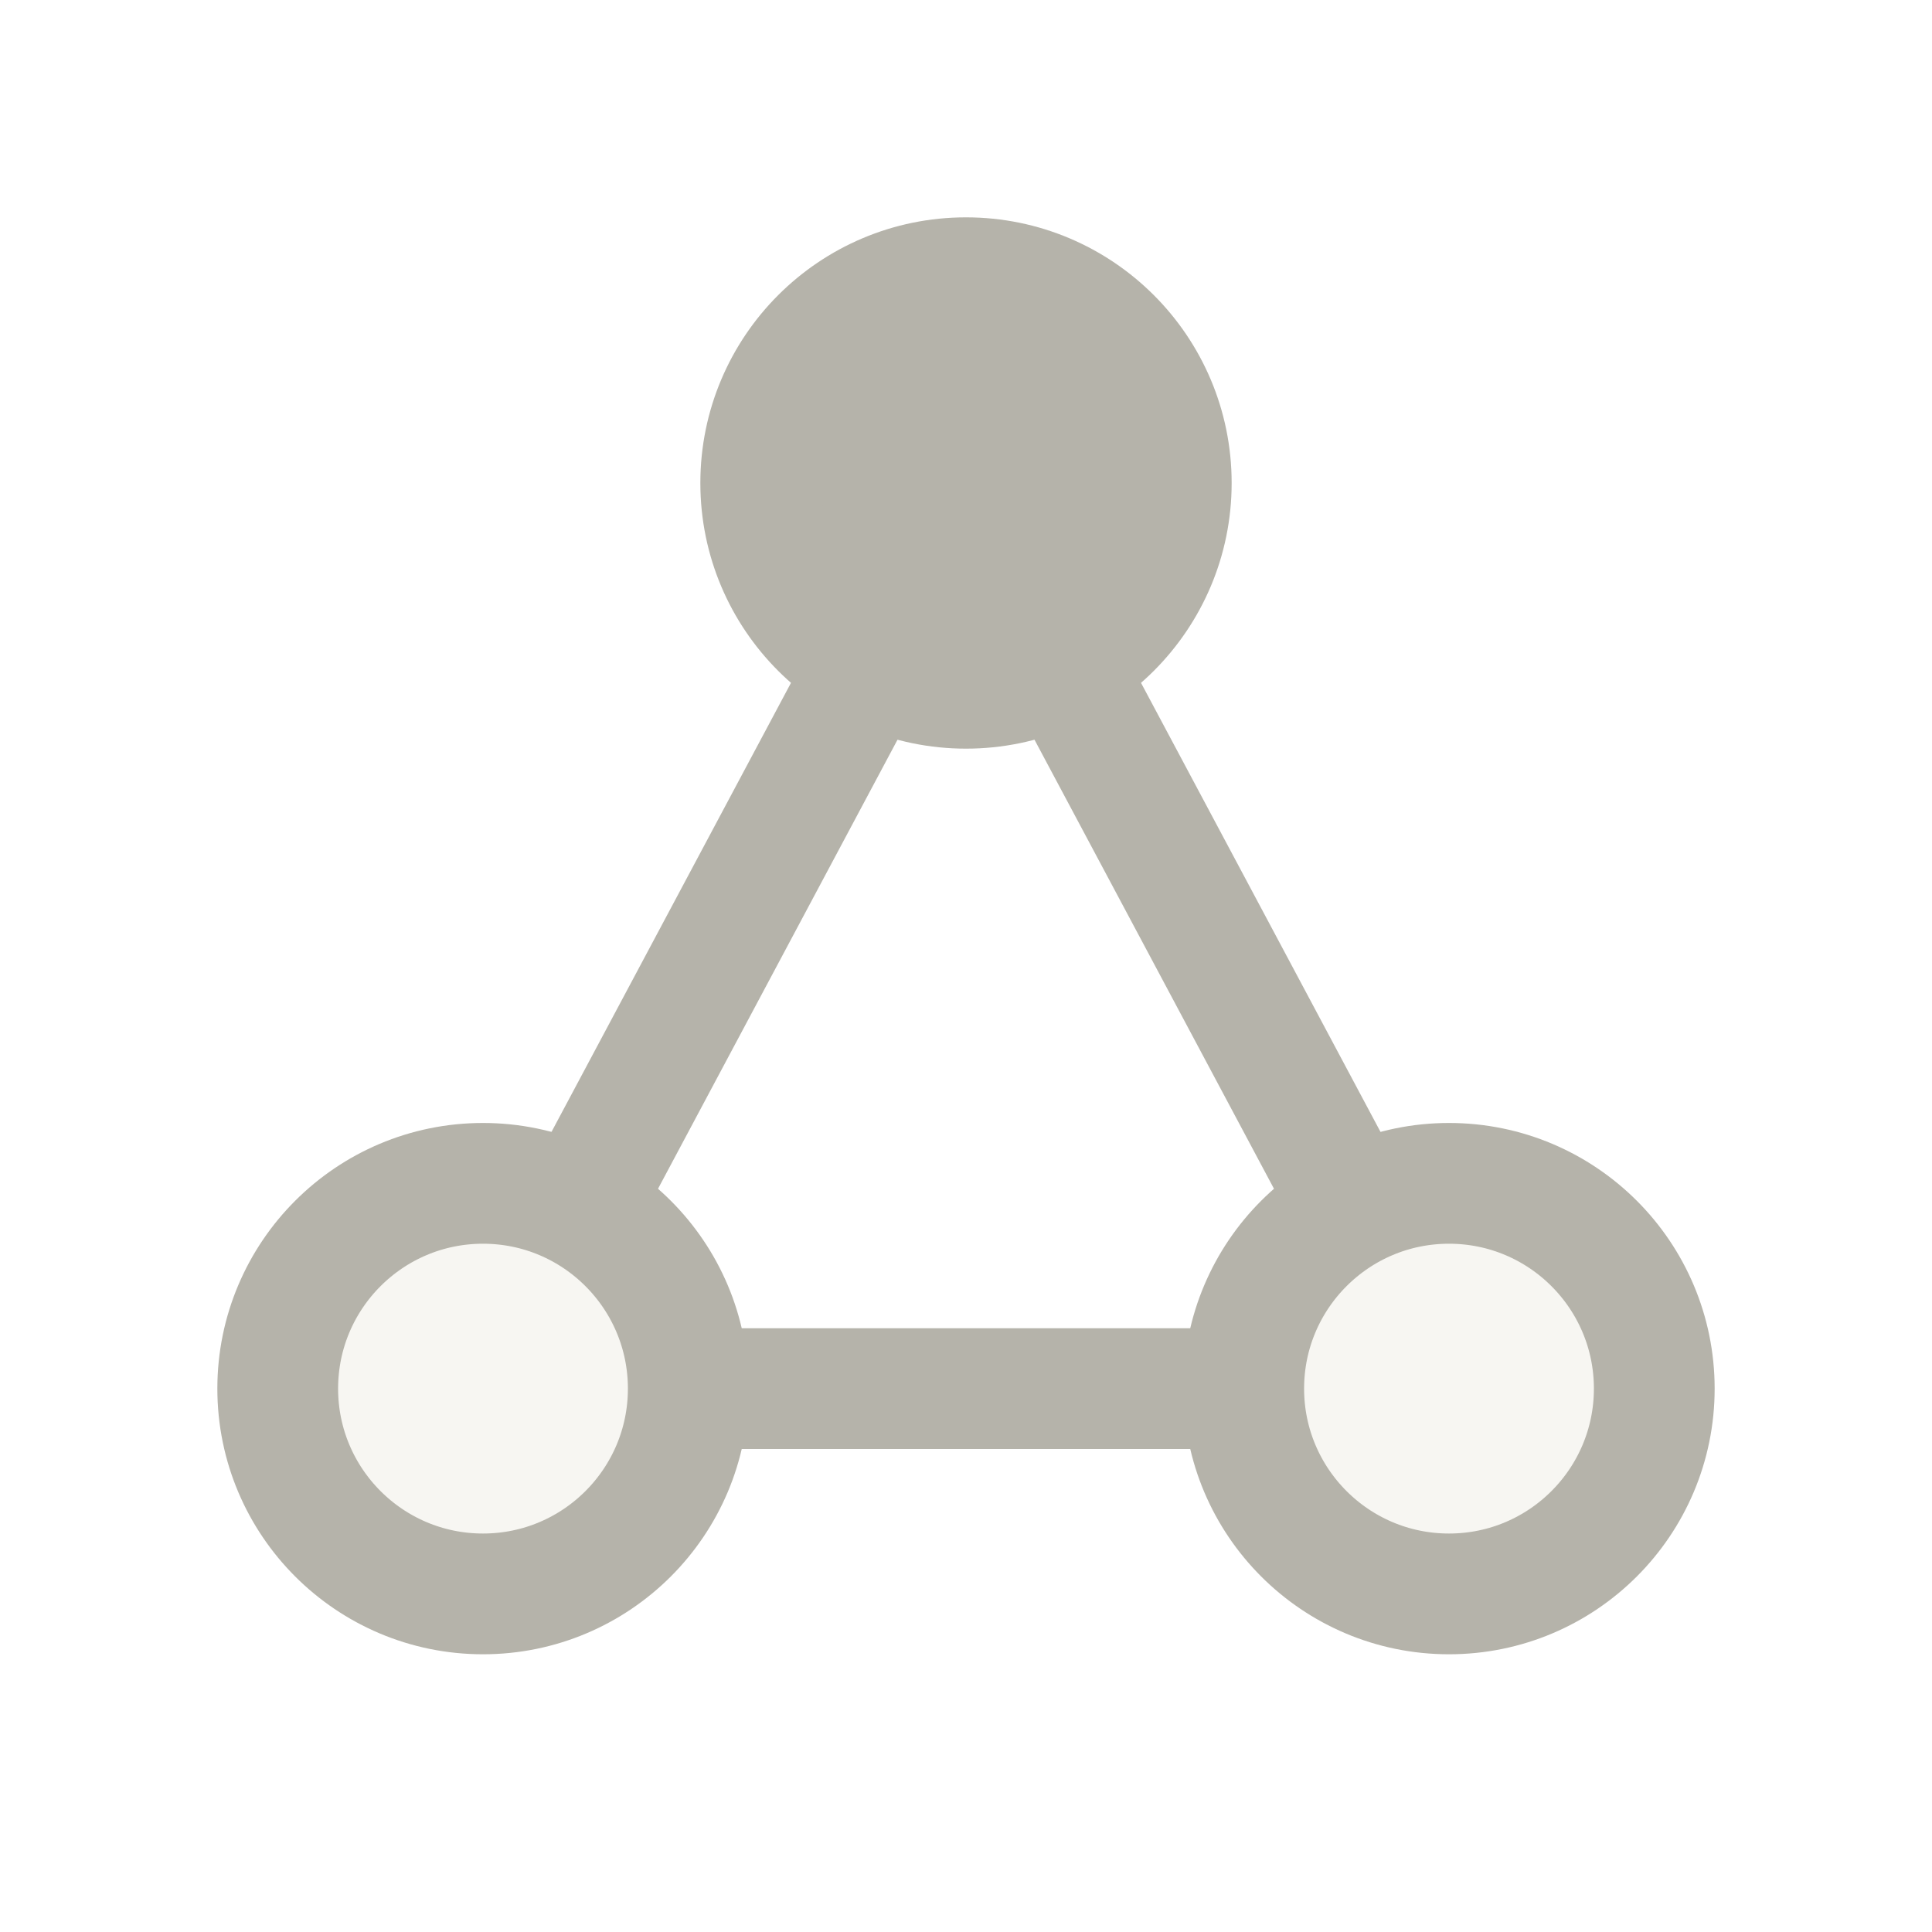
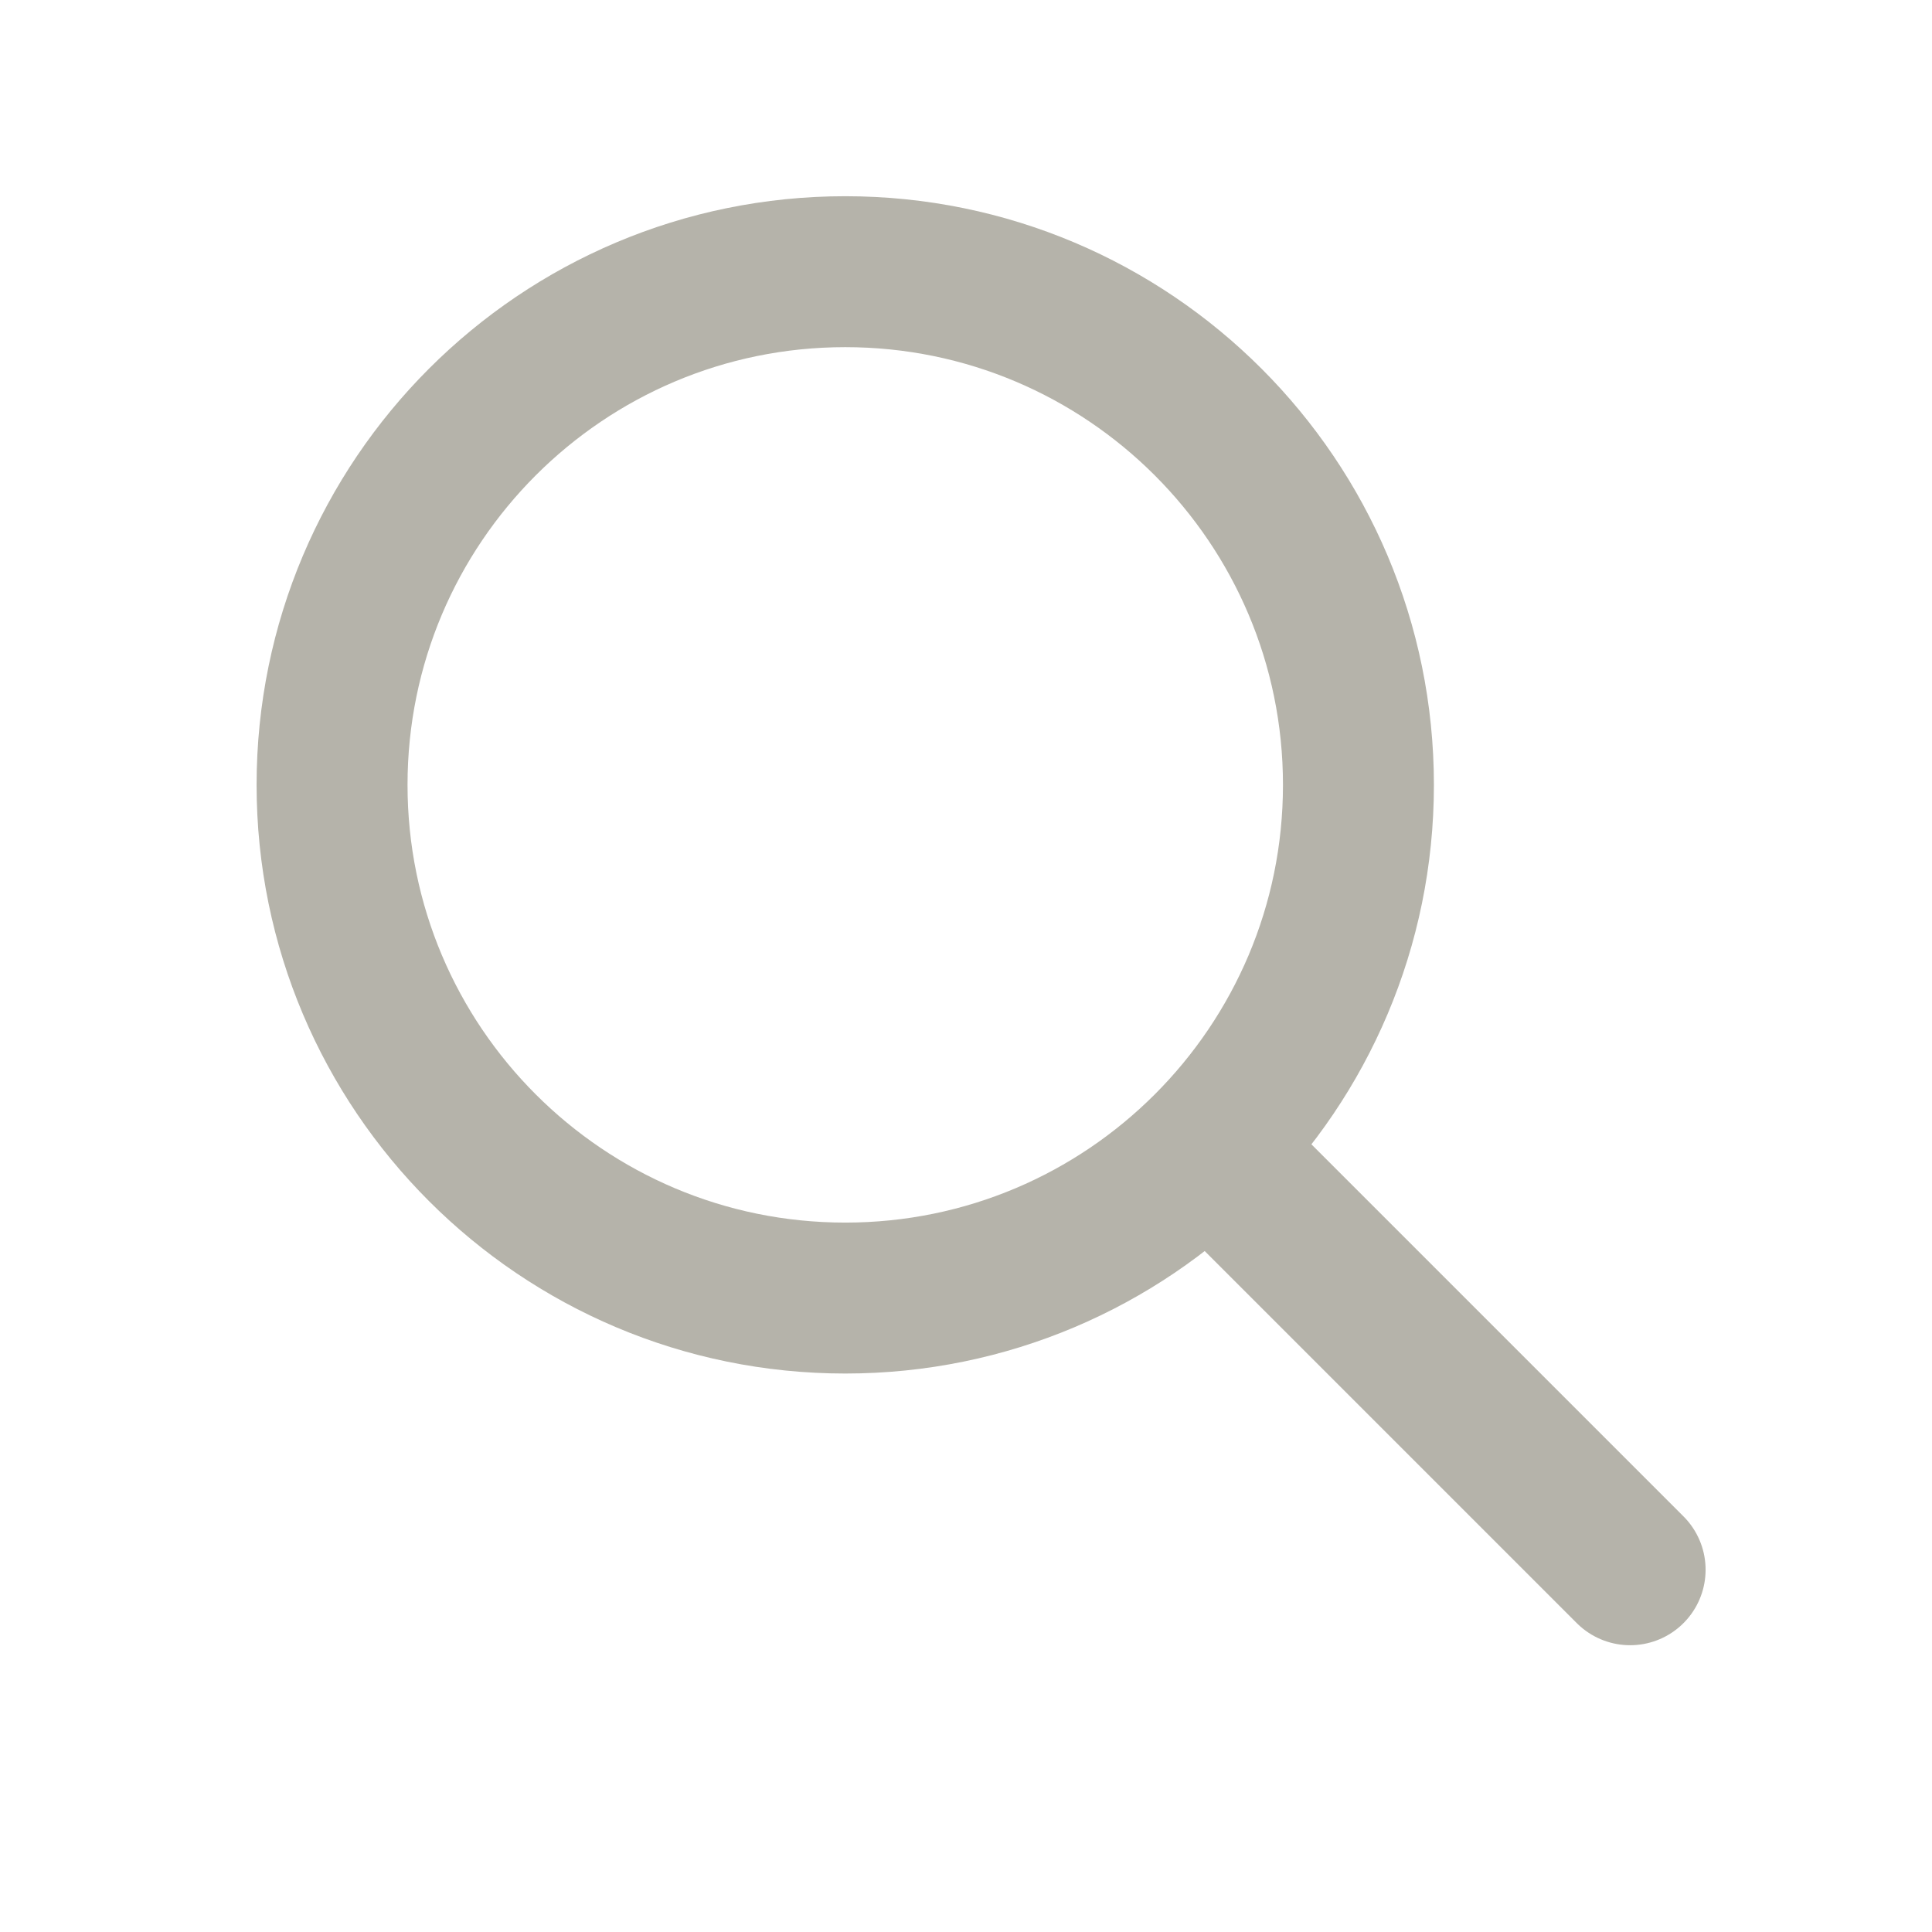
- <svg xmlns="http://www.w3.org/2000/svg" width="24" height="24" viewBox="0 0 32 32" fill="none" stroke="#b5b3aa" stroke-width="2">
-   <line x1="16" y1="8" x2="8" y2="23" />
-   <line x1="16" y1="8" x2="24" y2="23" />
-   <line x1="8" y1="23" x2="24" y2="23" />
-   <circle cx="16" cy="8" r="3.4" fill="#b5b3aa" />
-   <circle cx="8" cy="23" r="3.4" fill="#f7f6f2" />
-   <circle cx="24" cy="23" r="3.4" fill="#f7f6f2" />
+ <svg xmlns="http://www.w3.org/2000/svg" width="24" height="24" viewBox="0 0 32 32" fill="none" stroke="#b5b3aa" stroke-width="2.5" stroke-linecap="round">
+   <circle cx="14" cy="13" r="8.5" />
+   <line x1="20.2" y1="19.2" x2="27" y2="26" />
</svg>
